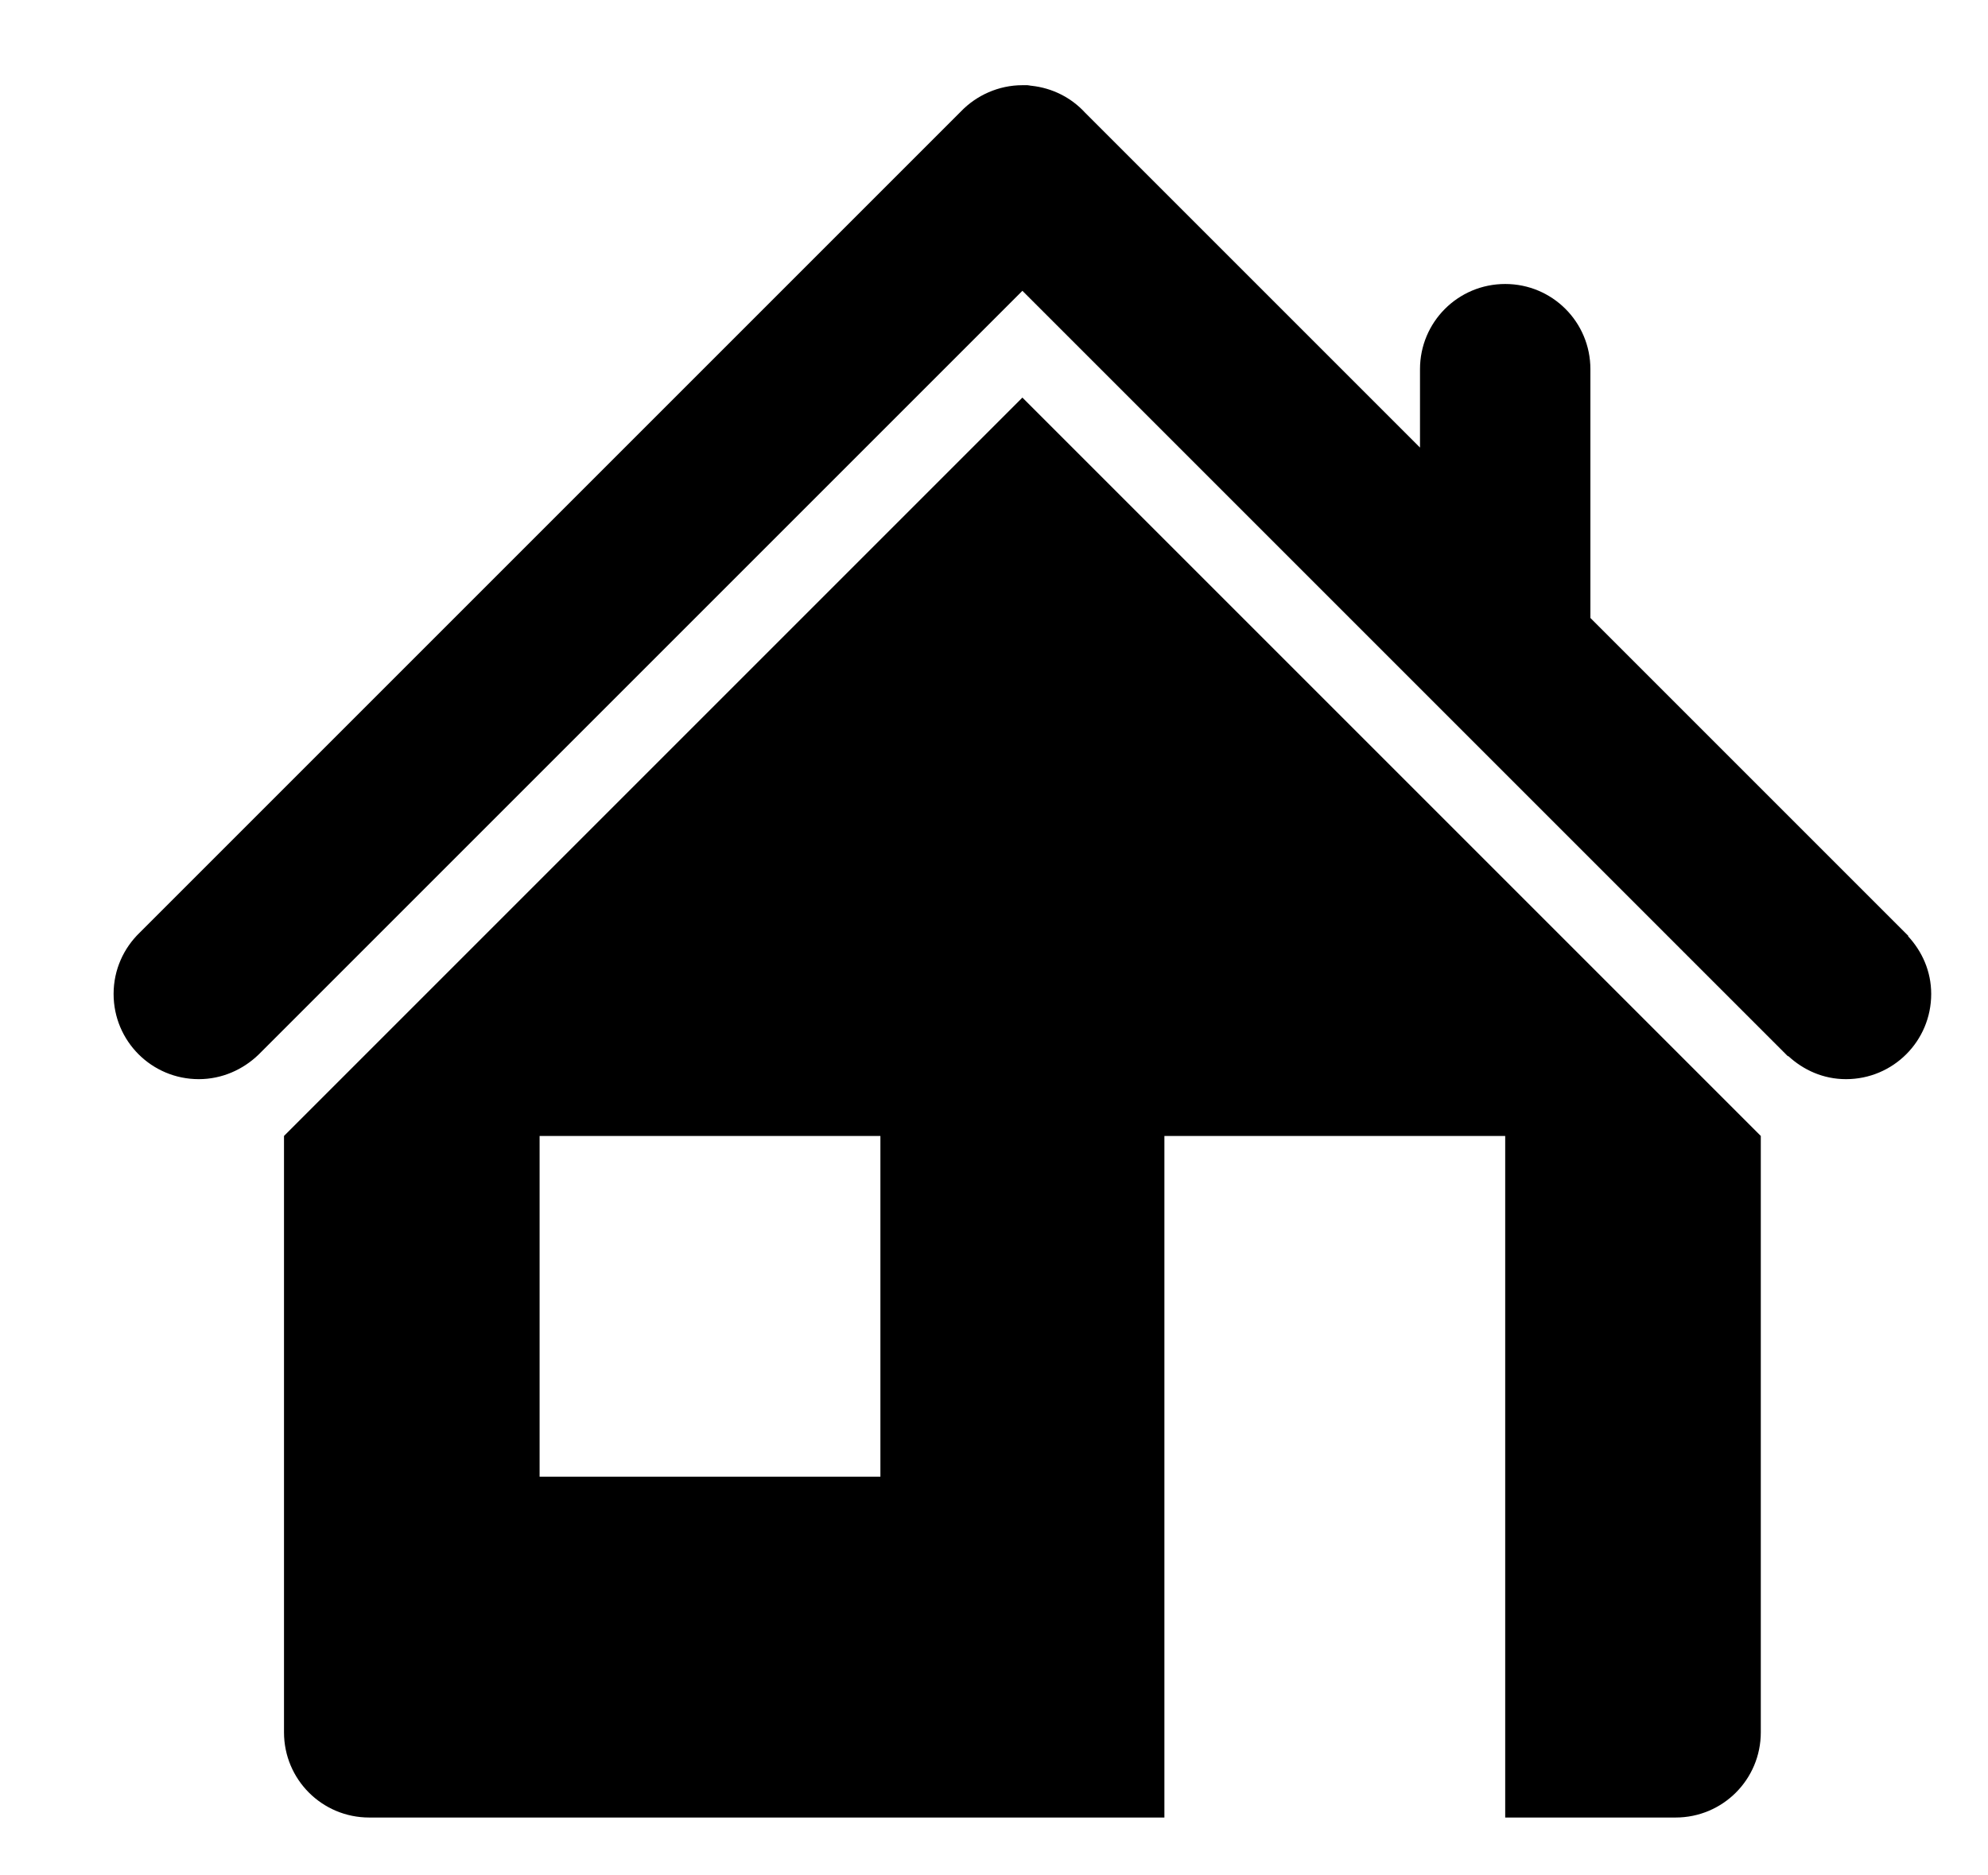
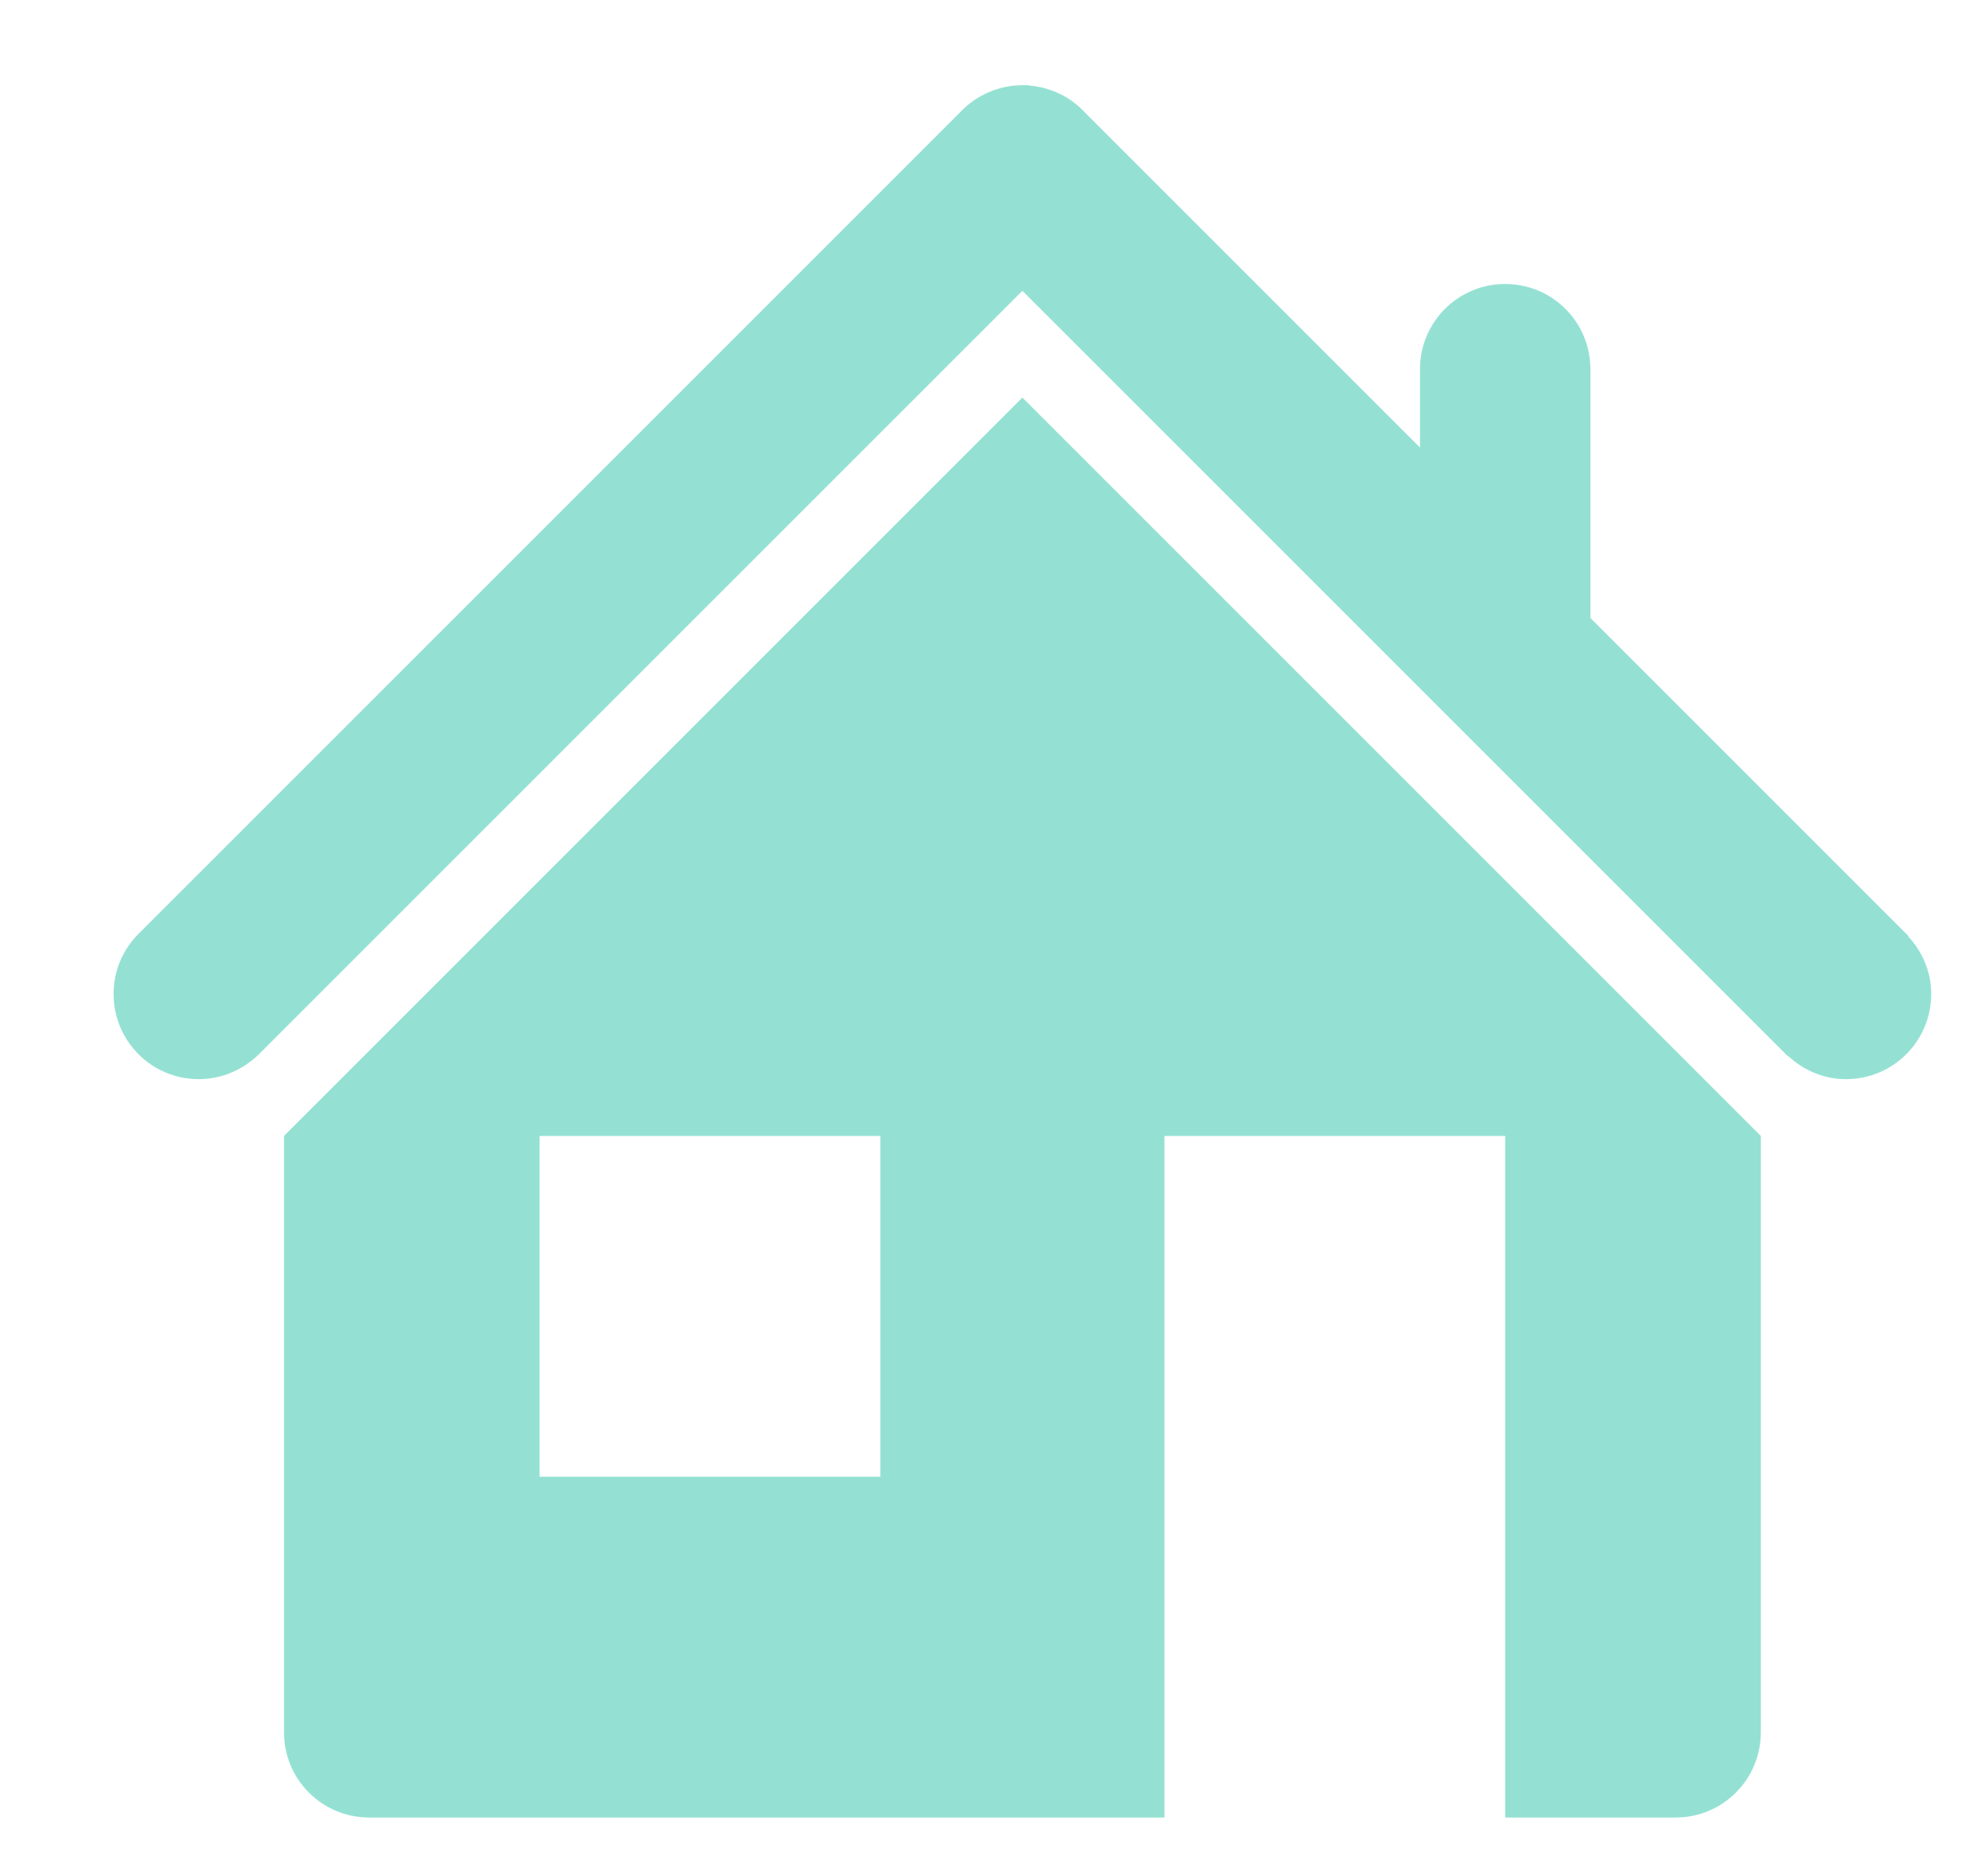
<svg xmlns="http://www.w3.org/2000/svg" viewBox="0 0 35 33" id="code">
  <g id="service">
    <g id="5">
-       <path d="M34 17.5C34 18.33 33.33 19 32.5 19C32.1 19 31.75 18.84 31.48 18.59L31.48 18.6L18.04 5.16L18.04 5.16L18 5.12L18 5.12L4.55 18.57L4.55 18.57C4.28 18.83 3.91 19 3.5 19C2.67 19 2 18.33 2 17.5C2 17.07 2.18 16.69 2.46 16.42L16.92 1.96C17.19 1.68 17.58 1.5 18 1.5L18 1.5L18 1.5C18 1.5 18 1.5 18 1.5C18.03 1.5 18.05 1.5 18.08 1.5C18.08 1.5 18.09 1.5 18.09 1.5C18.11 1.5 18.14 1.51 18.16 1.51C18.16 1.51 18.16 1.51 18.16 1.51C18.53 1.55 18.86 1.72 19.1 1.98L19.1 1.98L25 7.88L25 6.5C25 5.67 25.67 5 26.5 5C27.33 5 28 5.67 28 6.5L28 10.88L33.6 16.48L33.59 16.48C33.84 16.75 34 17.1 34 17.5ZM31 20L31 24.5L31 26.5L31 30.5C31 31.33 30.33 32 29.5 32L26.5 32L26.5 20L20.5 20L20.5 32L6.5 32C5.67 32 5 31.33 5 30.5L5 26.5L5 24.5L5 20L18 7L31 20ZM15.5 20L9.5 20L9.5 26L15.5 26L15.5 20Z" />
+       <path fill="#94e1d3" d="M34 17.5C34 18.33 33.33 19 32.5 19C32.1 19 31.75 18.84 31.48 18.59L31.48 18.6L18.04 5.16L18.04 5.16L18 5.12L18 5.12L4.55 18.57L4.55 18.57C4.28 18.83 3.91 19 3.5 19C2.67 19 2 18.33 2 17.5C2 17.07 2.18 16.69 2.46 16.42L16.92 1.96C17.19 1.68 17.58 1.5 18 1.5L18 1.5L18 1.5C18 1.5 18 1.5 18 1.5C18.03 1.5 18.05 1.5 18.08 1.5C18.08 1.5 18.09 1.5 18.09 1.5C18.11 1.5 18.14 1.51 18.16 1.51C18.16 1.51 18.16 1.51 18.16 1.51C18.53 1.55 18.86 1.72 19.1 1.98L19.1 1.98L25 7.88L25 6.5C25 5.67 25.67 5 26.5 5C27.33 5 28 5.67 28 6.5L28 10.88L33.6 16.48L33.59 16.48C33.84 16.75 34 17.1 34 17.5ZM31 20L31 24.5L31 26.5L31 30.5C31 31.33 30.33 32 29.5 32L26.5 32L26.5 20L20.5 20L20.5 32L6.5 32C5.67 32 5 31.33 5 30.5L5 26.5L5 24.5L5 20L18 7L31 20ZM15.5 20L9.5 20L9.5 26L15.5 26L15.5 20Z" />
    </g>
  </g>
</svg>
